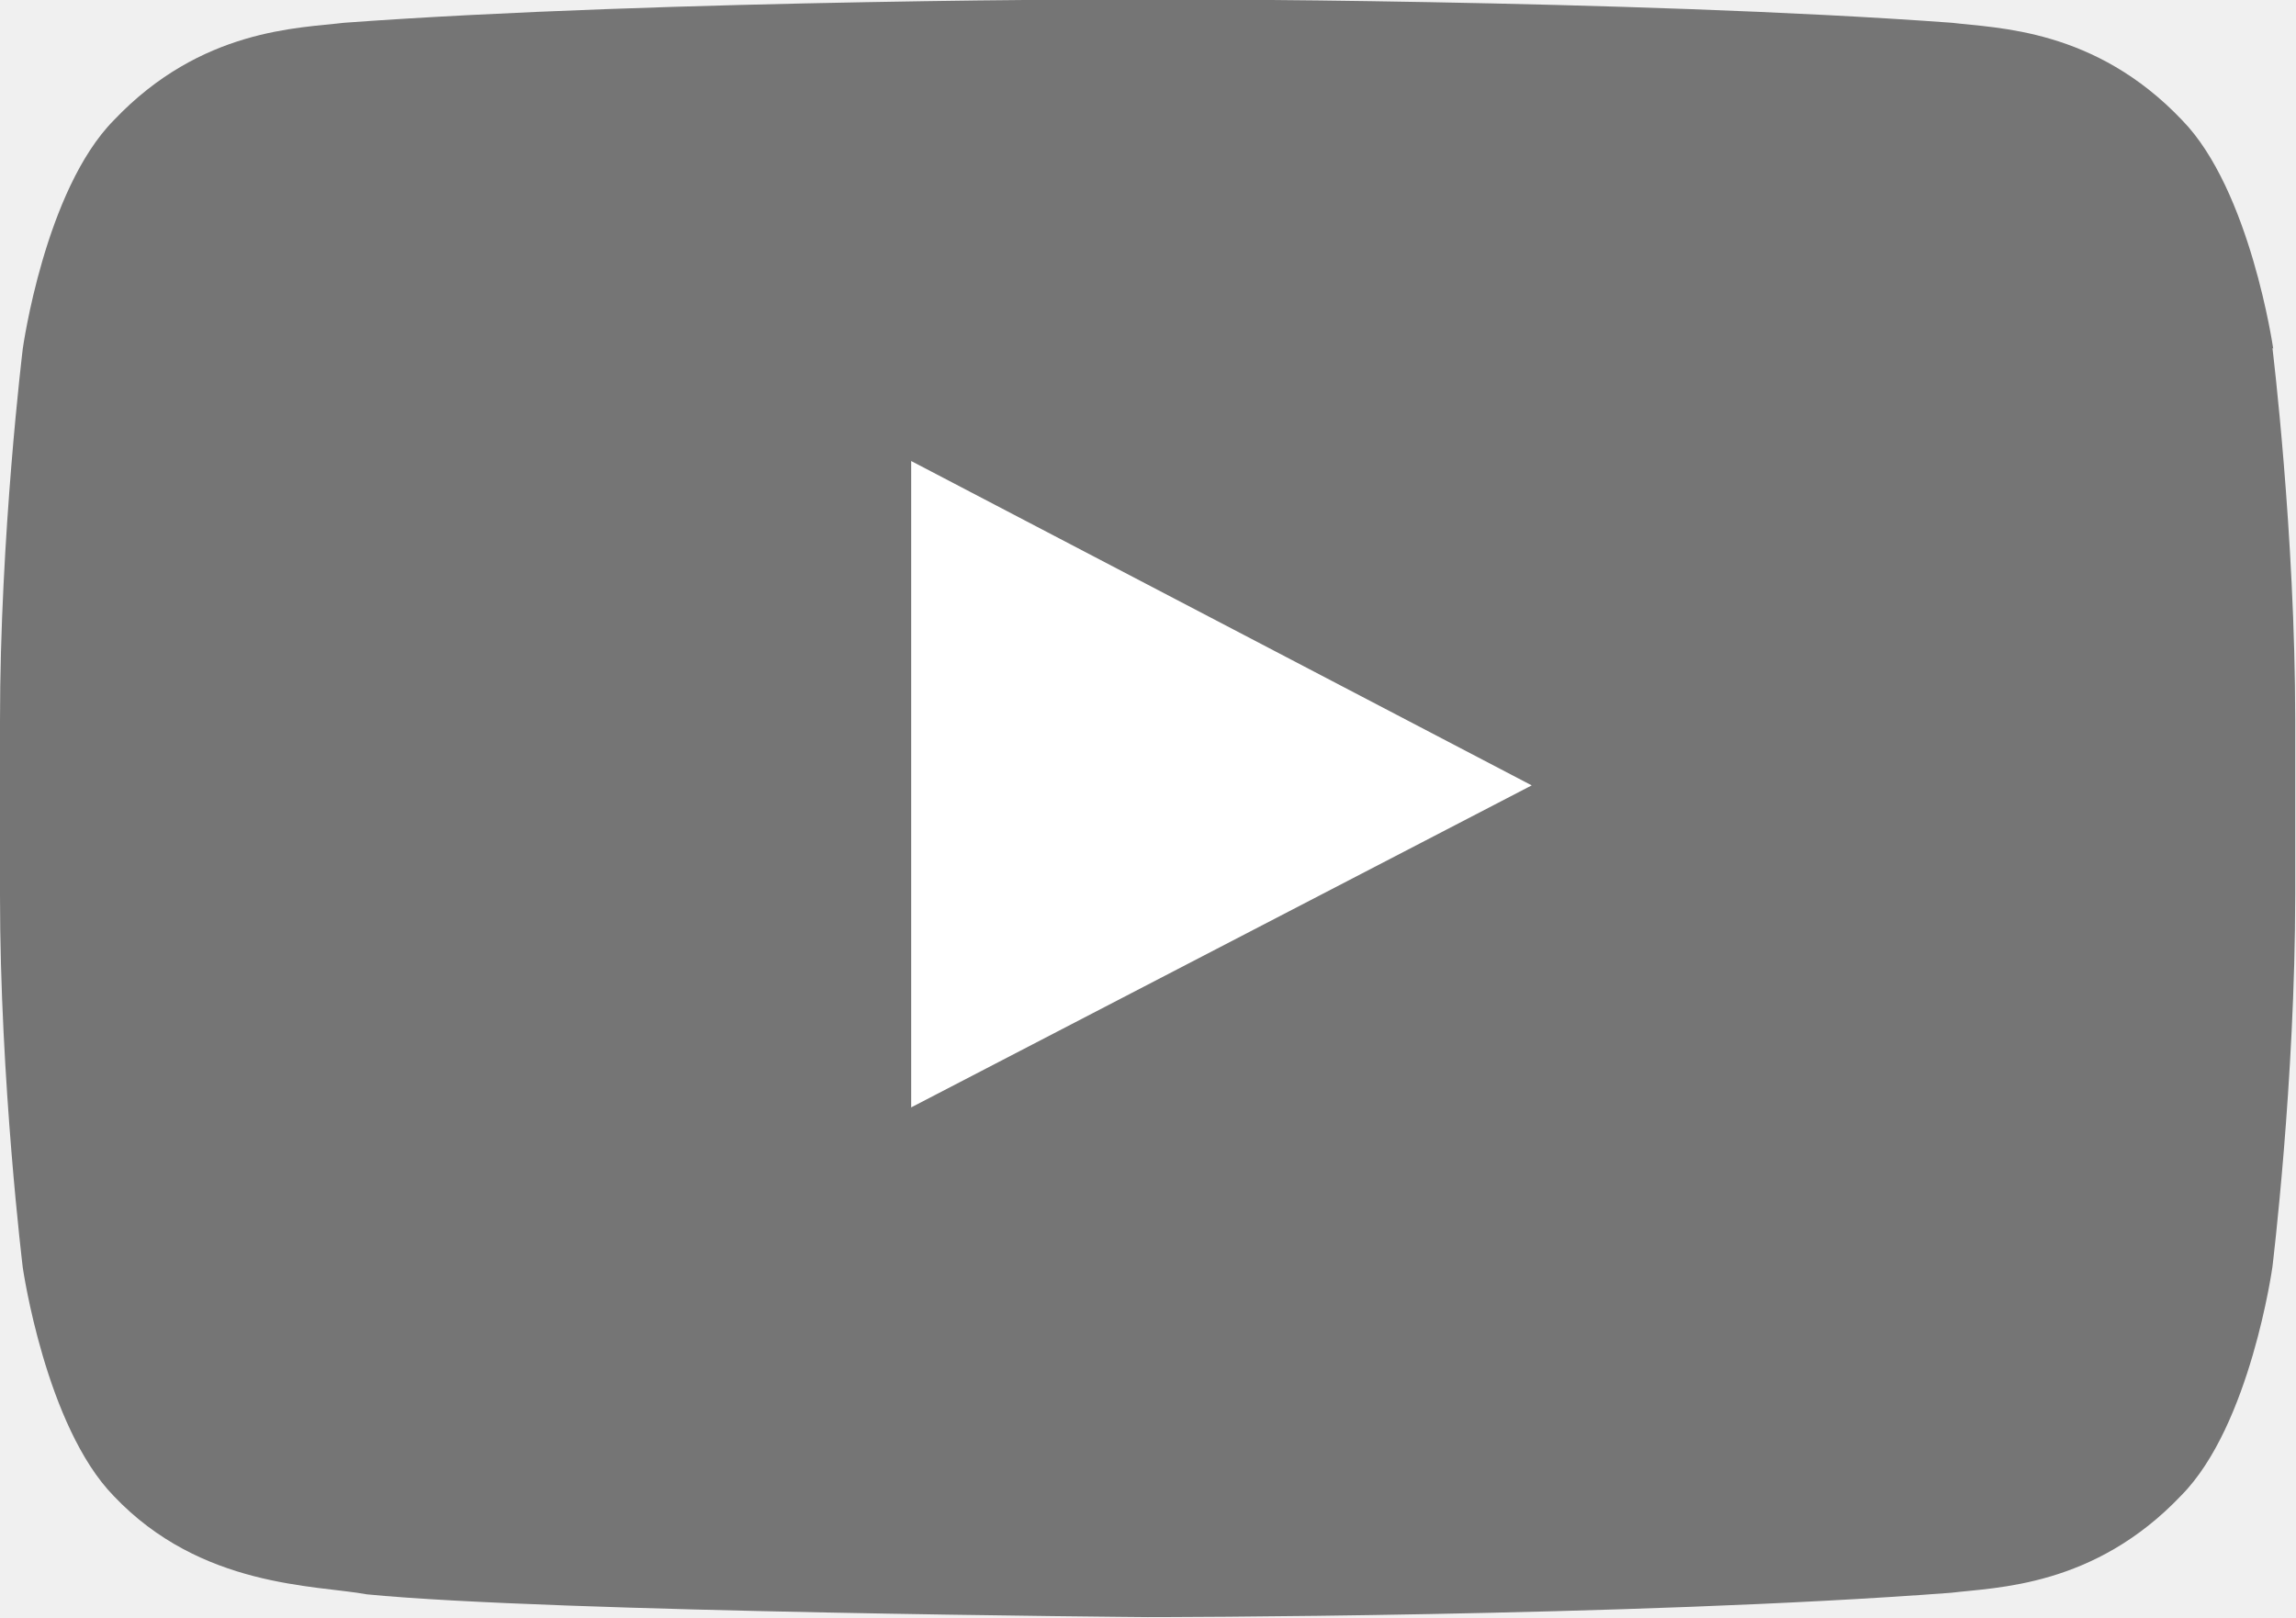
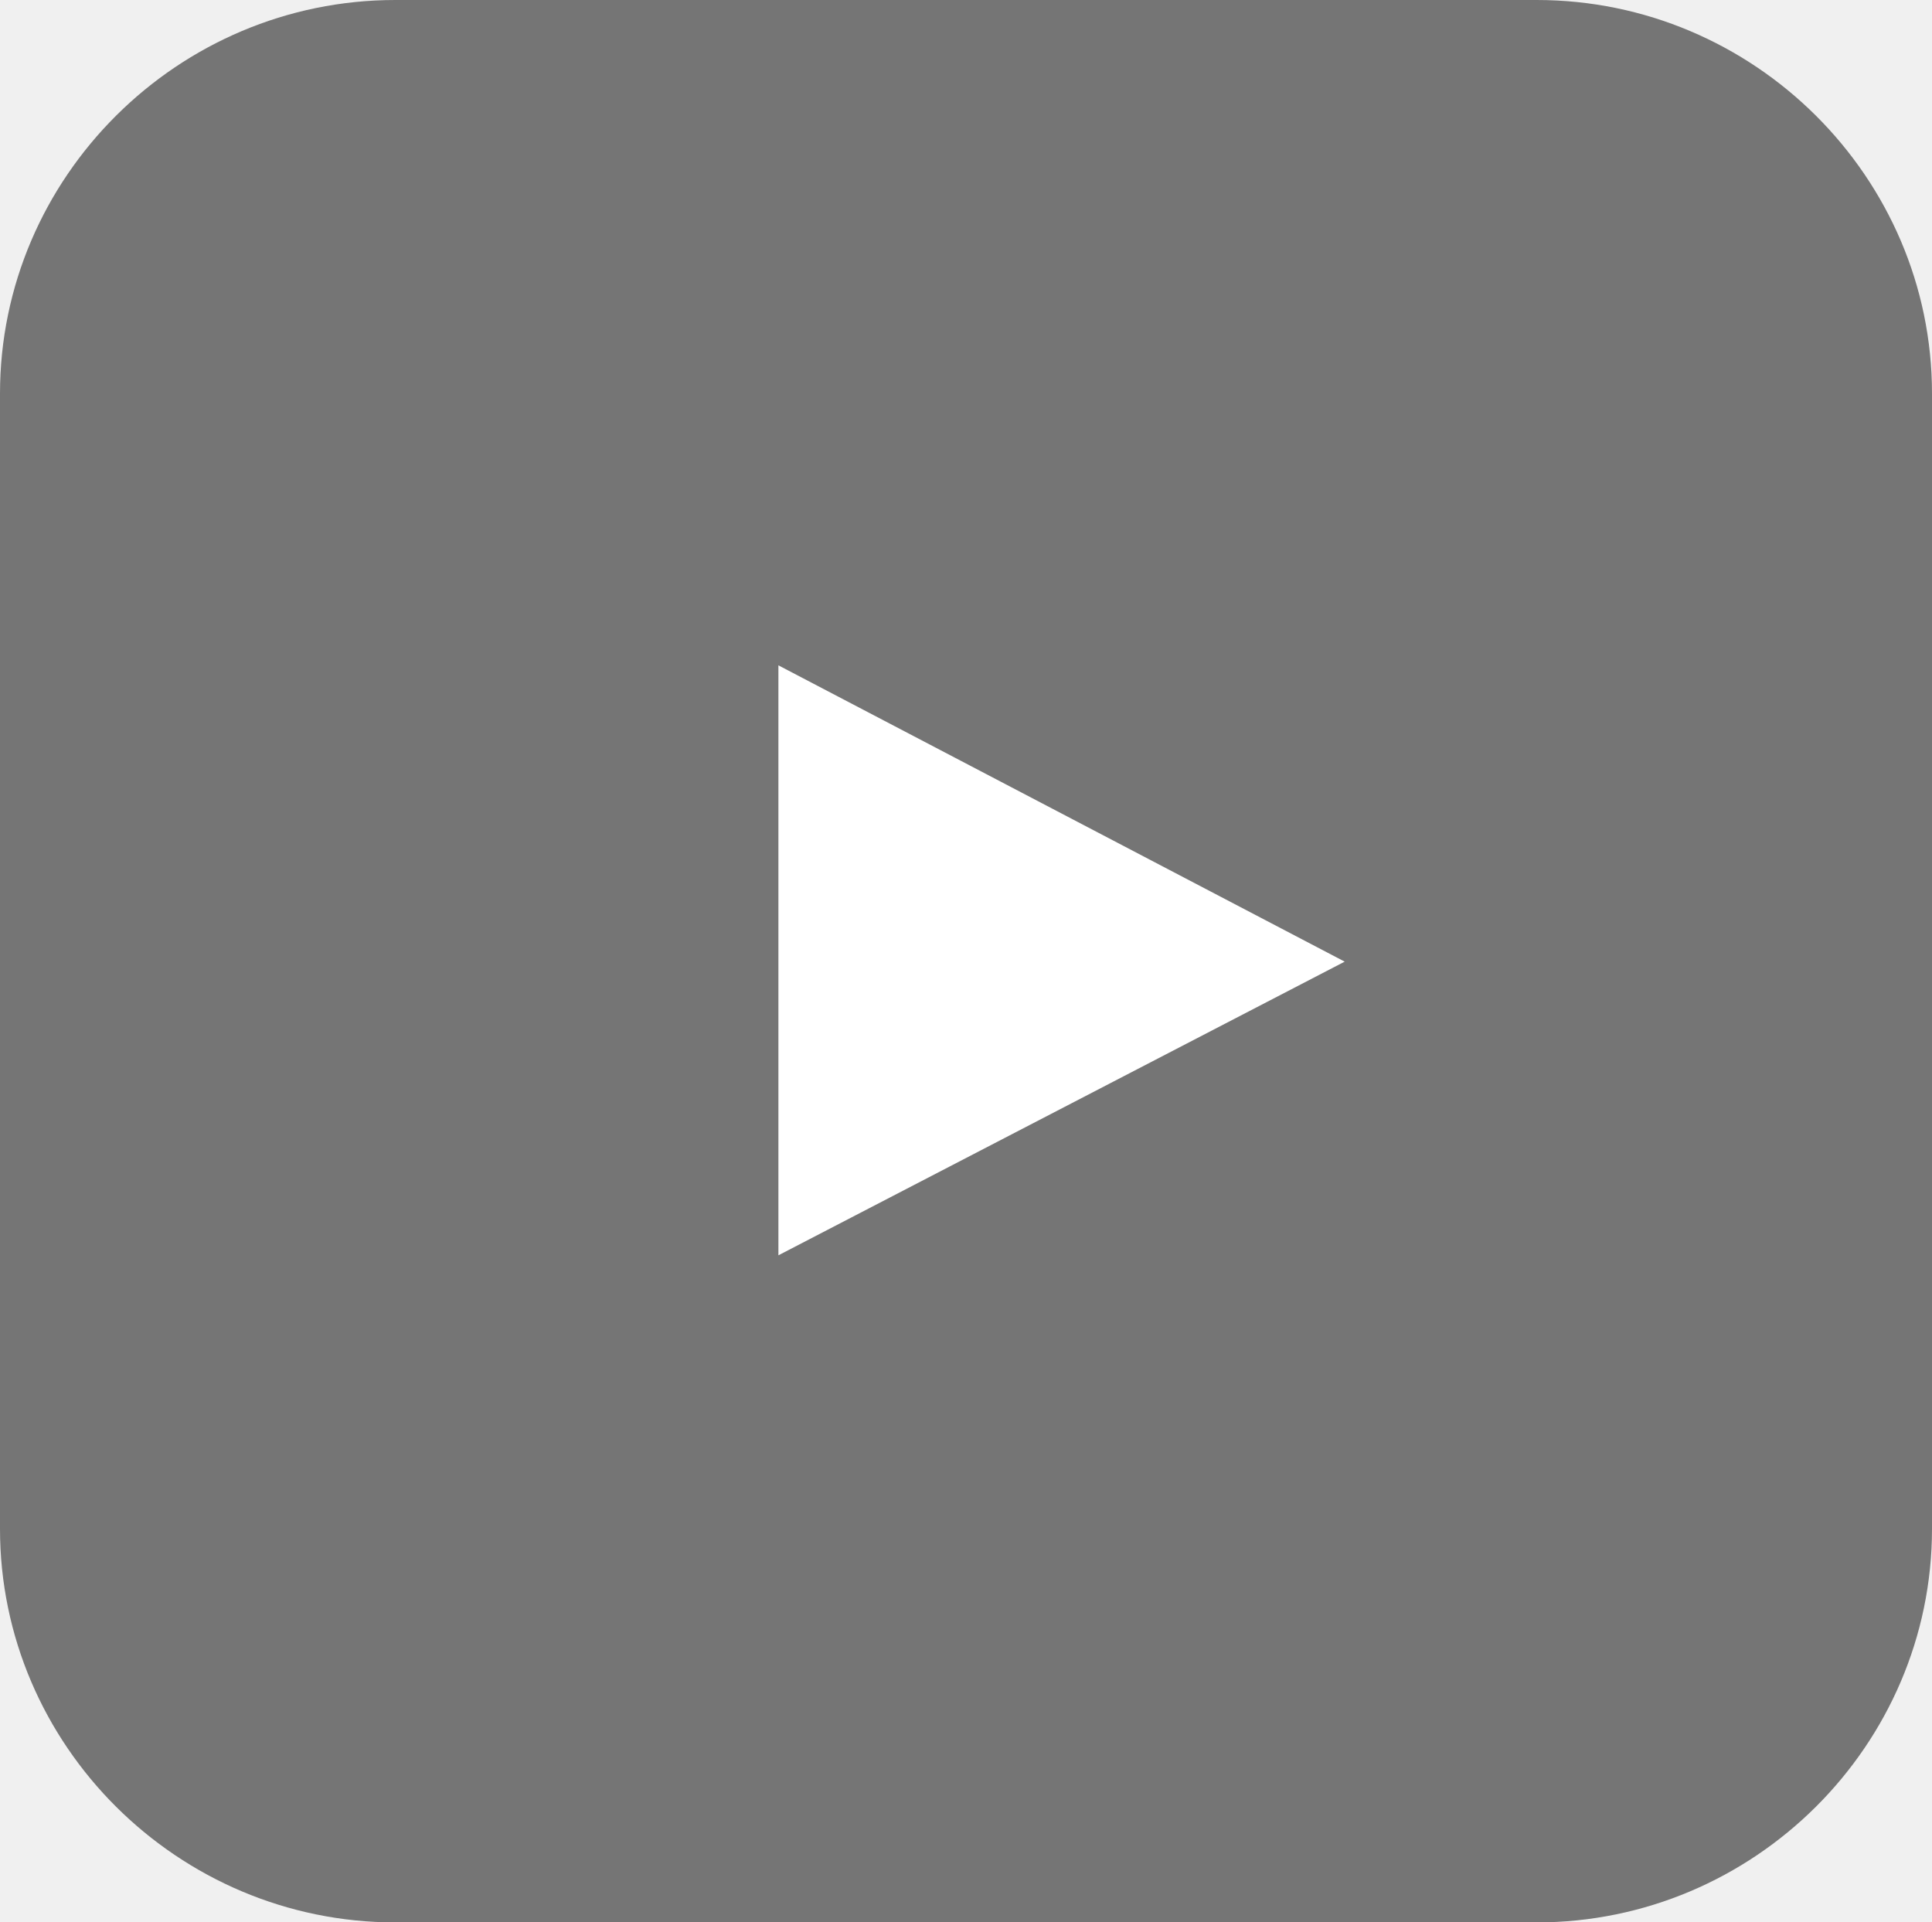
- <svg xmlns="http://www.w3.org/2000/svg" id="_圖層_2" data-name="圖層 2" viewBox="0 0 29.23 20.59">
+ <svg xmlns="http://www.w3.org/2000/svg" id="_圖層_2" data-name="圖層 2" viewBox="0 0 22.04 21.92">
  <defs>
    <style>
      .cls-1 {
-         fill: #757575;
+         fill: #fff;
+       }
+ 
+       .cls-1, .cls-2 {
        fill-rule: evenodd;
      }

-       .cls-1, .cls-2 {
-         stroke-width: 0px;
-       }
- 
      .cls-2 {
-         fill: #fff;
+         fill: #757575;
      }
    </style>
  </defs>
  <g id="text">
    <g id="Icons">
-       <rect class="cls-2" x="8.16" y="4.19" width="12.88" height="11.54" />
-       <g id="Color-">
-         <path id="Youtube" class="cls-1" d="M11.6,14.1V5.87s7.9,4.13,7.9,4.13l-7.9,4.1ZM28.94,4.44s-.29-2.02-1.16-2.91c-1.11-1.17-2.36-1.17-2.93-1.24-4.09-.3-10.23-.3-10.23-.3h-.01s-6.14,0-10.23.3c-.57.07-1.82.07-2.93,1.24-.88.89-1.16,2.91-1.16,2.91,0,0-.29,2.37-.29,4.74v2.22c0,2.37.29,4.74.29,4.74,0,0,.29,2.02,1.16,2.91,1.11,1.17,2.57,1.13,3.22,1.25,2.34.23,9.94.29,9.94.29,0,0,6.14,0,10.23-.31.57-.07,1.82-.07,2.93-1.24.88-.89,1.16-2.91,1.16-2.91,0,0,.29-2.37.29-4.74v-2.22c0-2.37-.29-4.74-.29-4.74h0Z" />
-       </g>
+       <path class="cls-2" d="M4.51,0h13.02c2.48,0,4.51,2.02,4.51,4.49v12.95c0,2.47-2.03,4.49-4.51,4.49H4.51c-2.48,0-4.51-2.02-4.51-4.49V4.49C0,2.02,2.03,0,4.51,0Z" />
+       <polyline class="cls-1" points="15.34 10.97 8.88 14.32 8.88 7.59" />
    </g>
  </g>
</svg>
